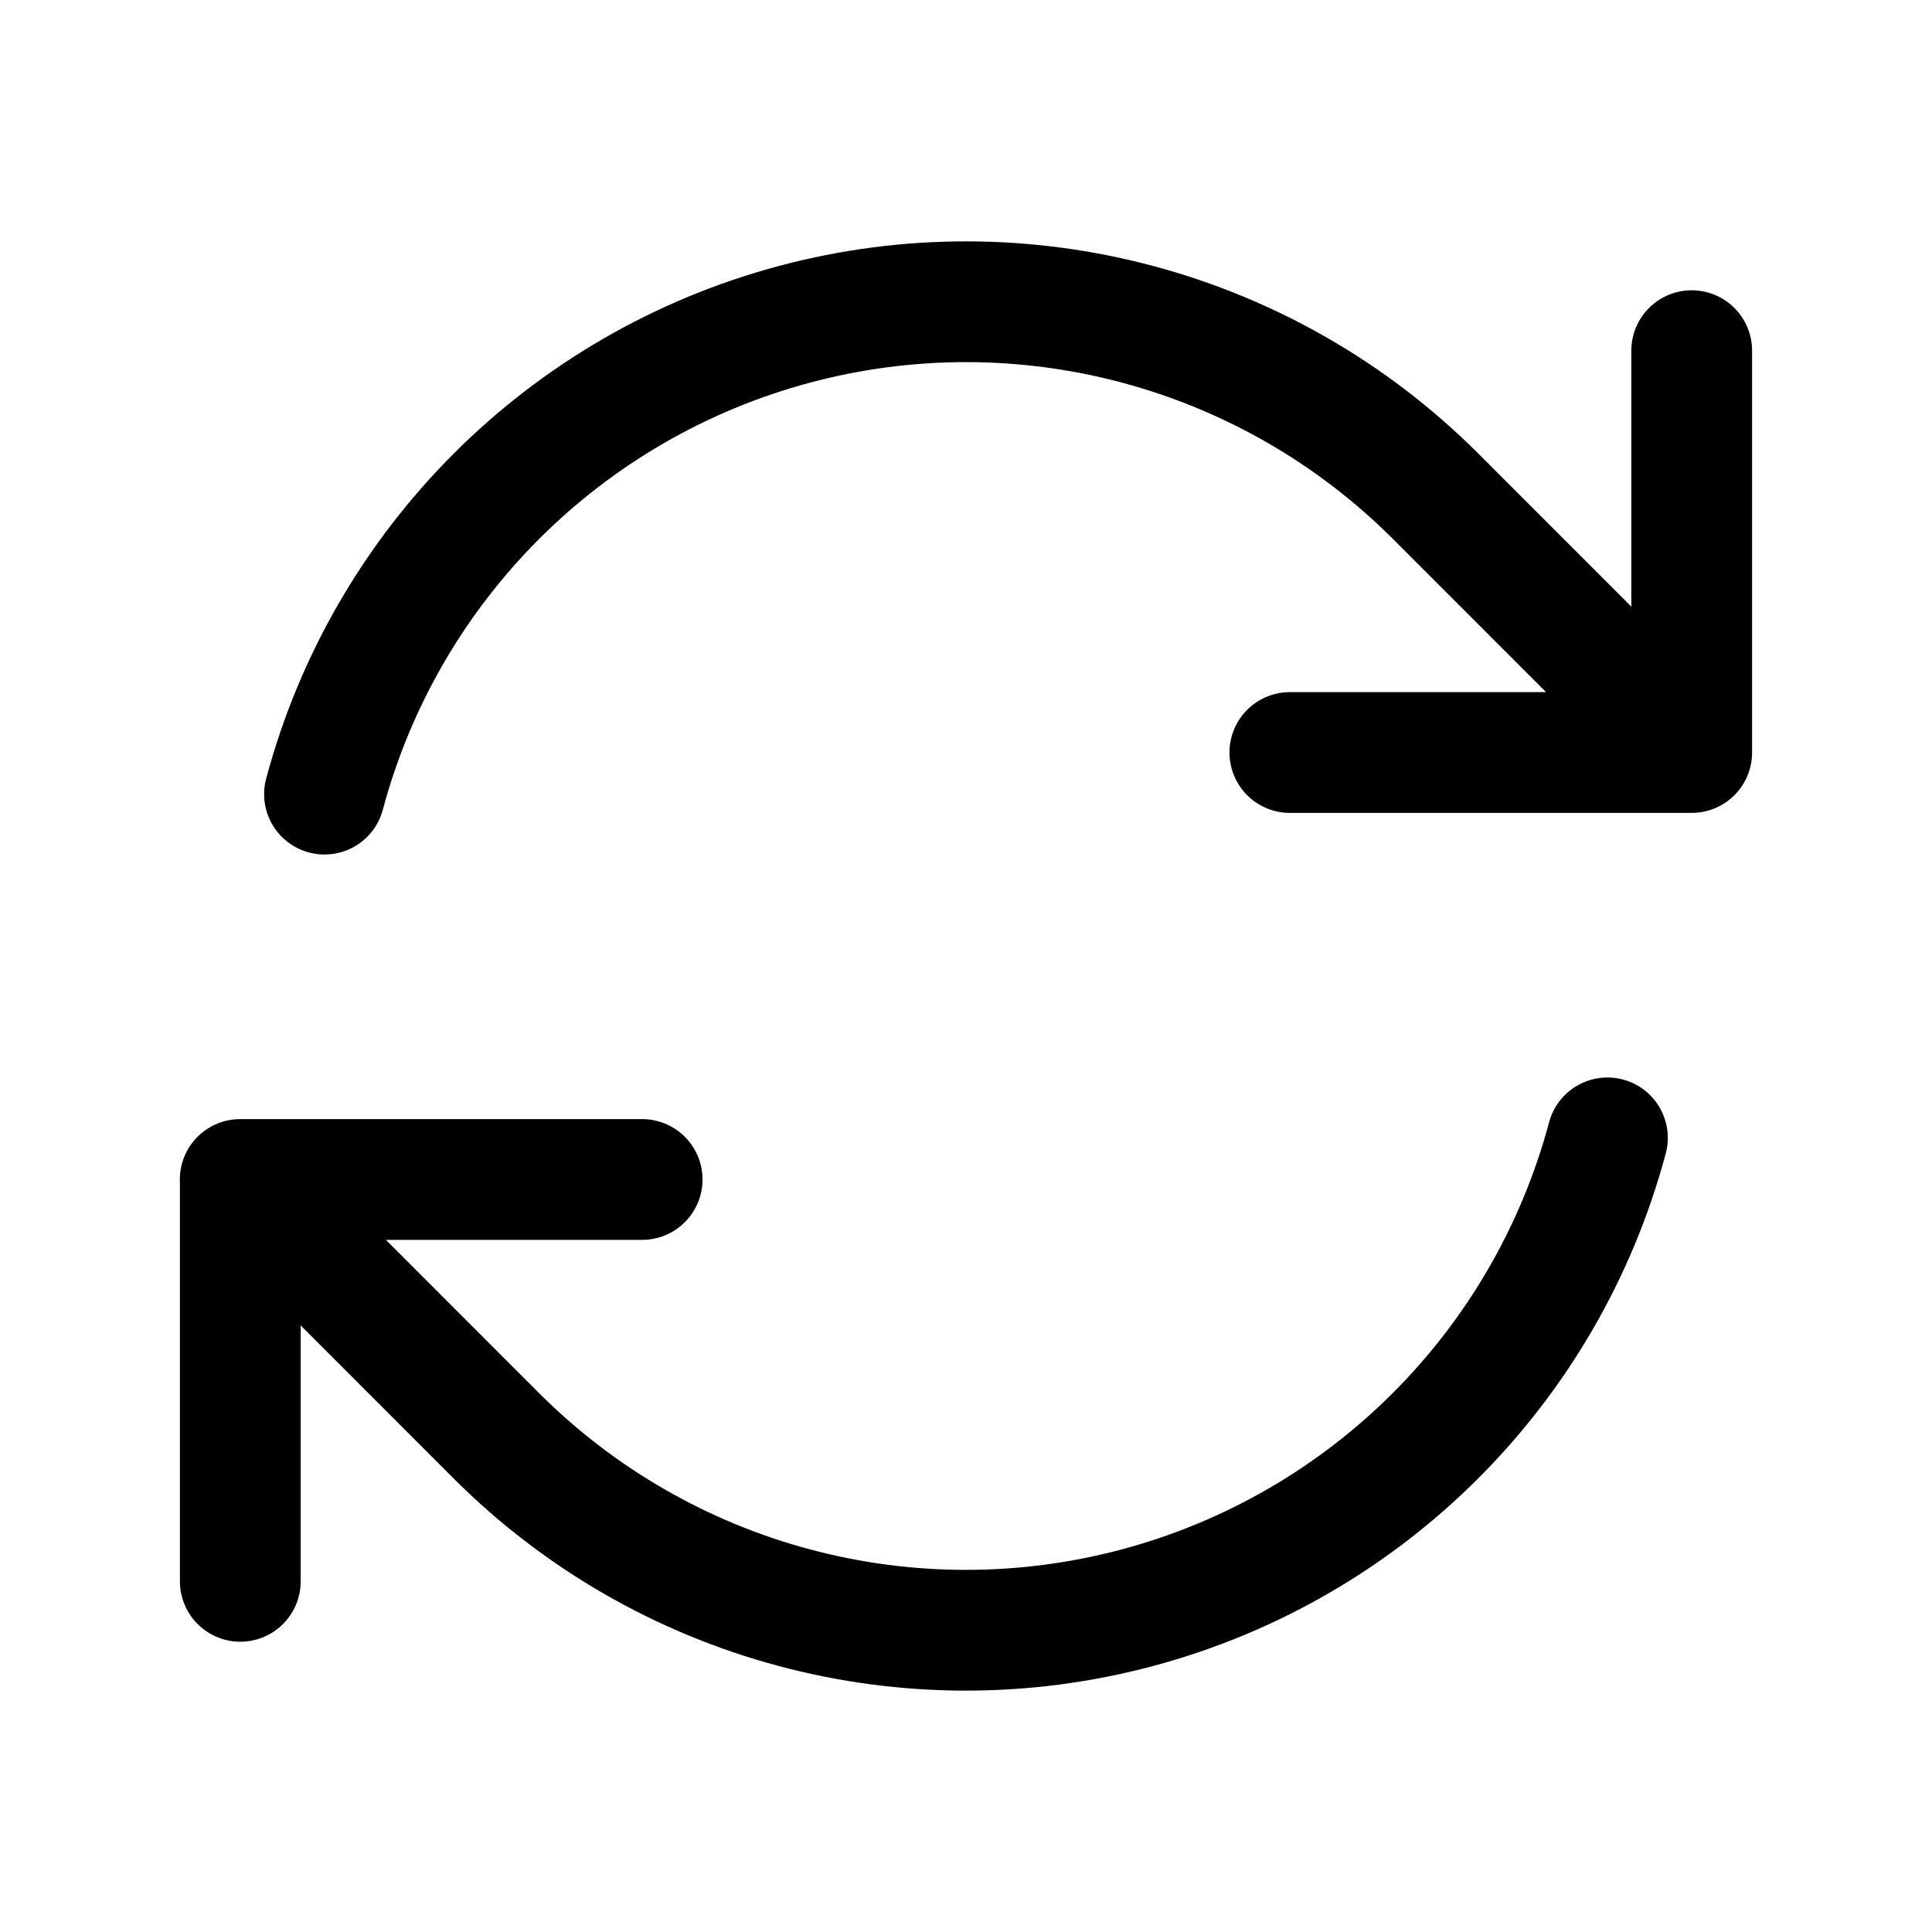
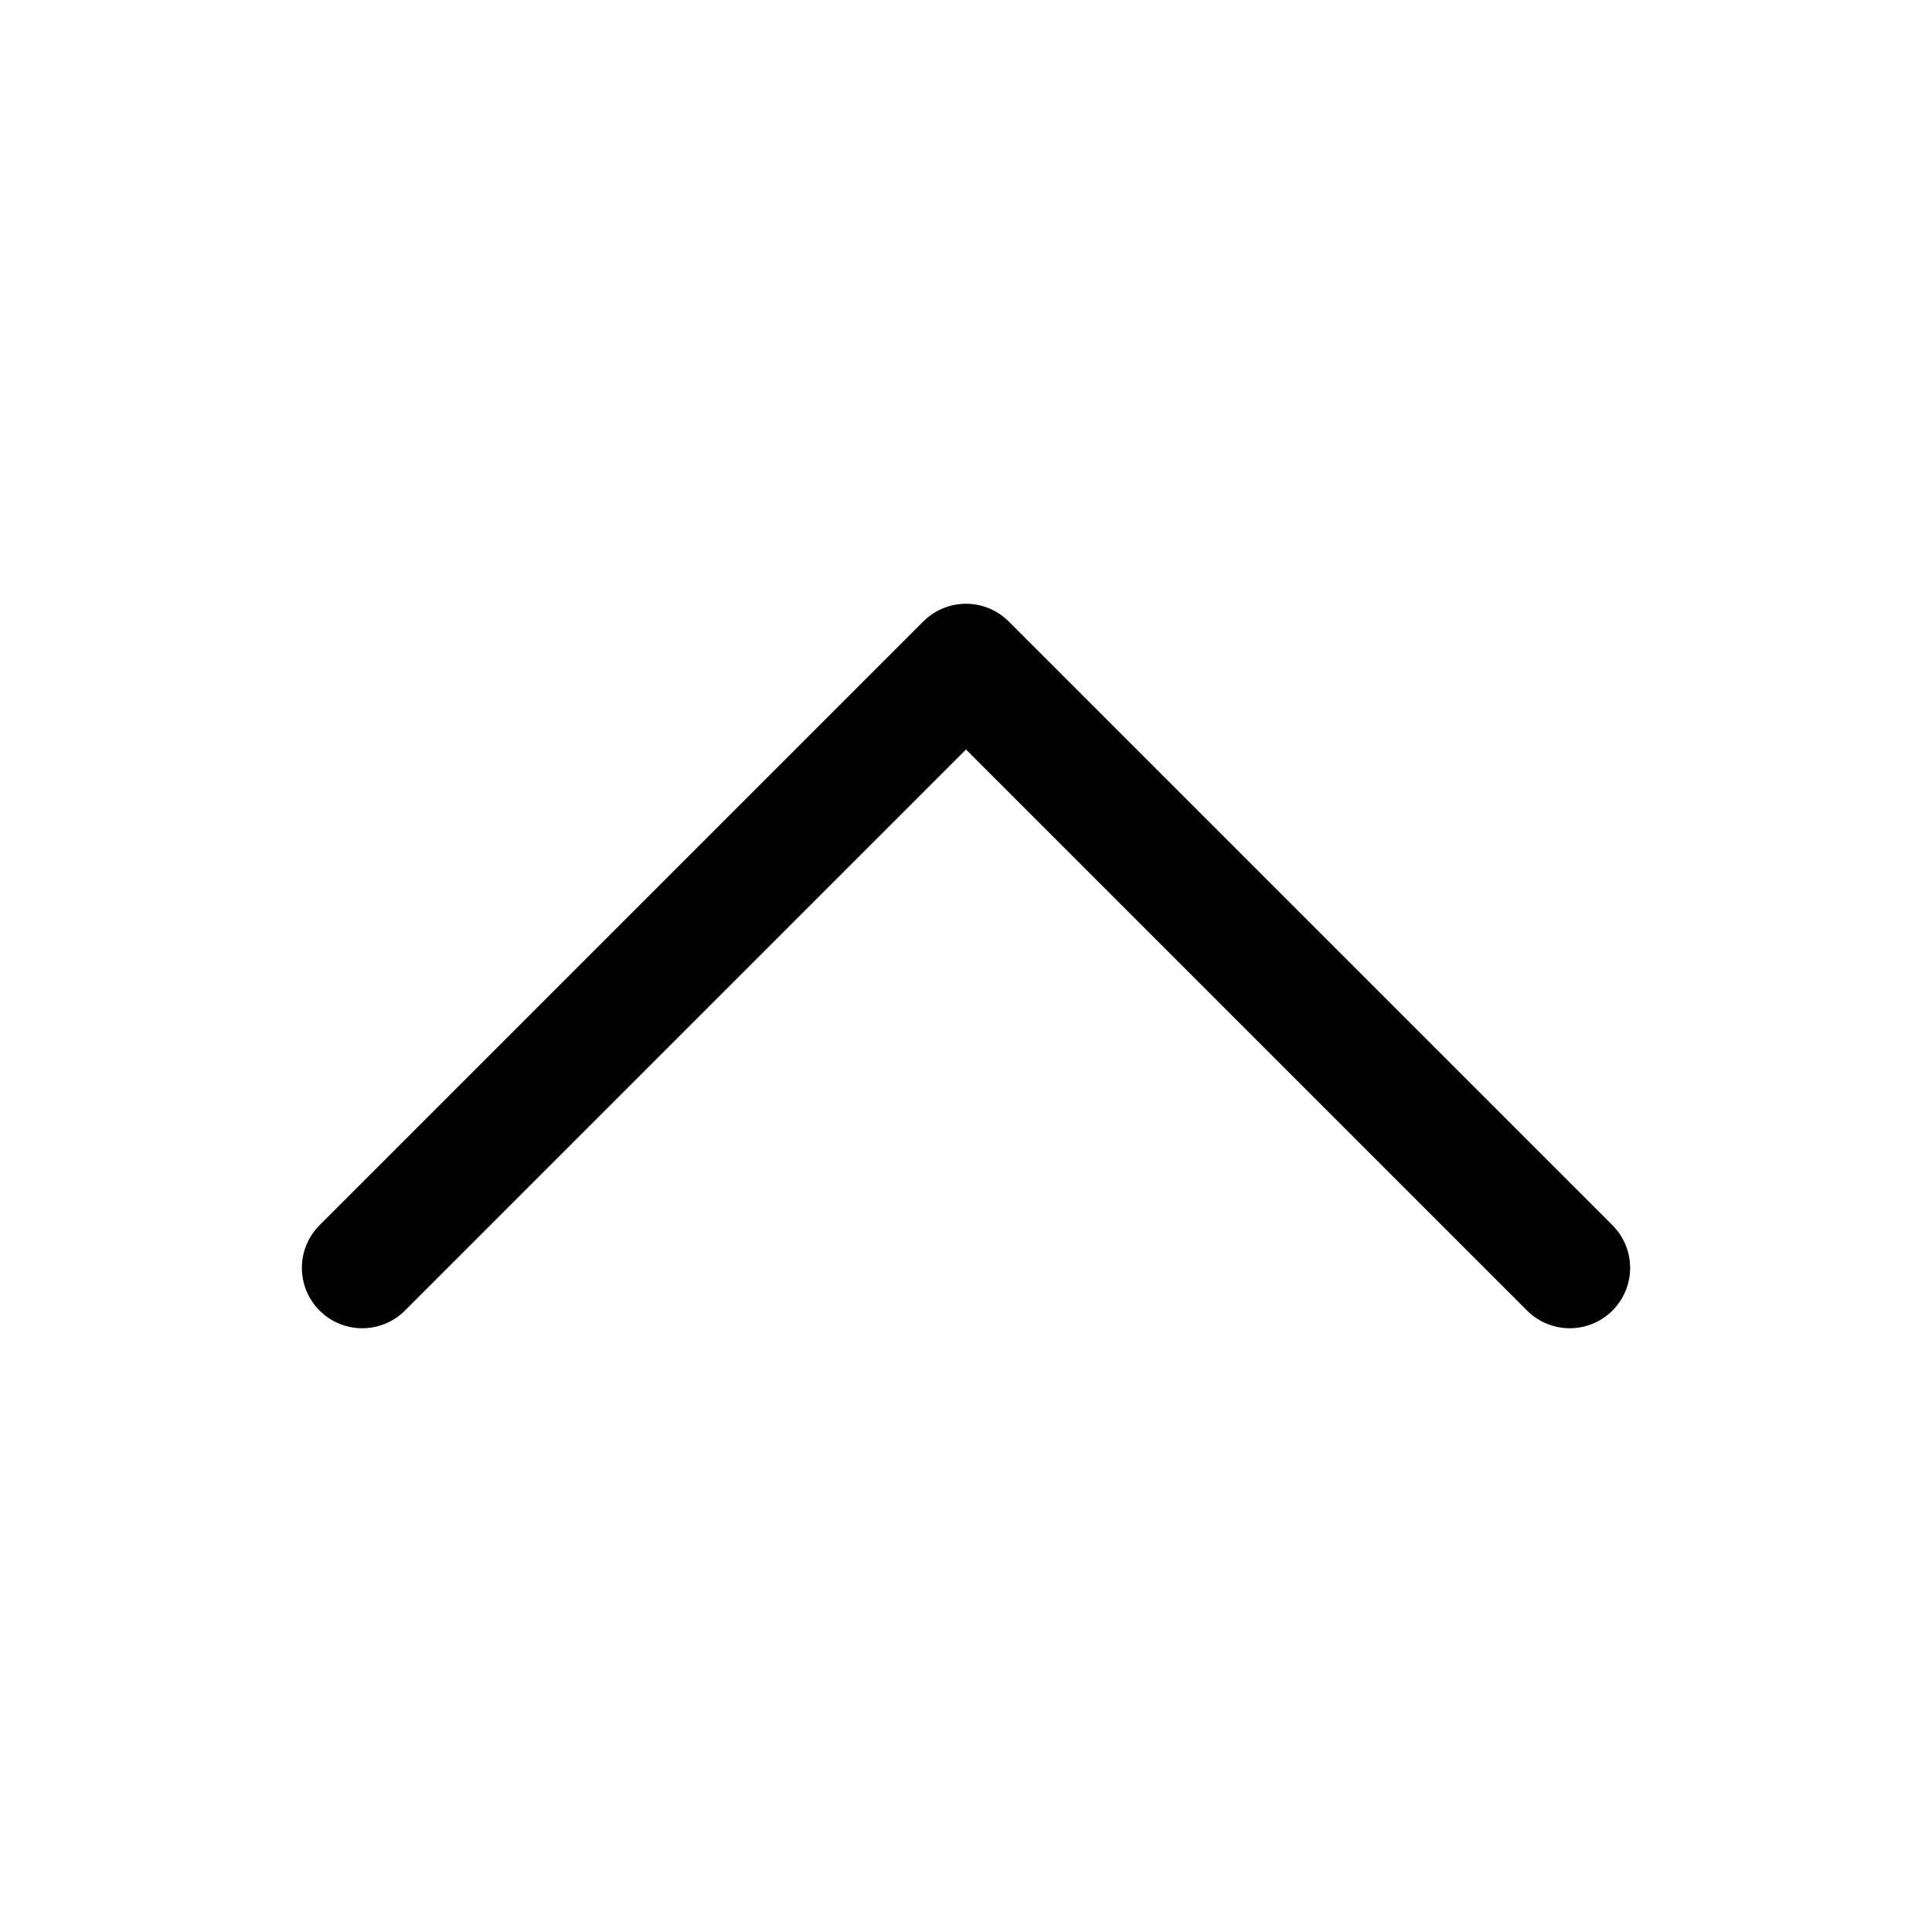
<svg xmlns="http://www.w3.org/2000/svg" fill="none" viewBox="0 0 24 24" stroke-width="1.5" stroke="currentColor" class="size-6">
-   <path stroke-linecap="round" stroke-linejoin="round" d="M16.023 9.348h4.992v-.001M2.985 19.644v-4.992m0 0h4.992m-4.993 0 3.181 3.183a8.25 8.25 0 0 0 13.803-3.7M4.031 9.865a8.25 8.25 0 0 1 13.803-3.7l3.181 3.182m0-4.991v4.99" />
+   <path stroke-linecap="round" stroke-linejoin="round" d="m4.5 15.75 7.5-7.5 7.5 7.5" />
</svg>
